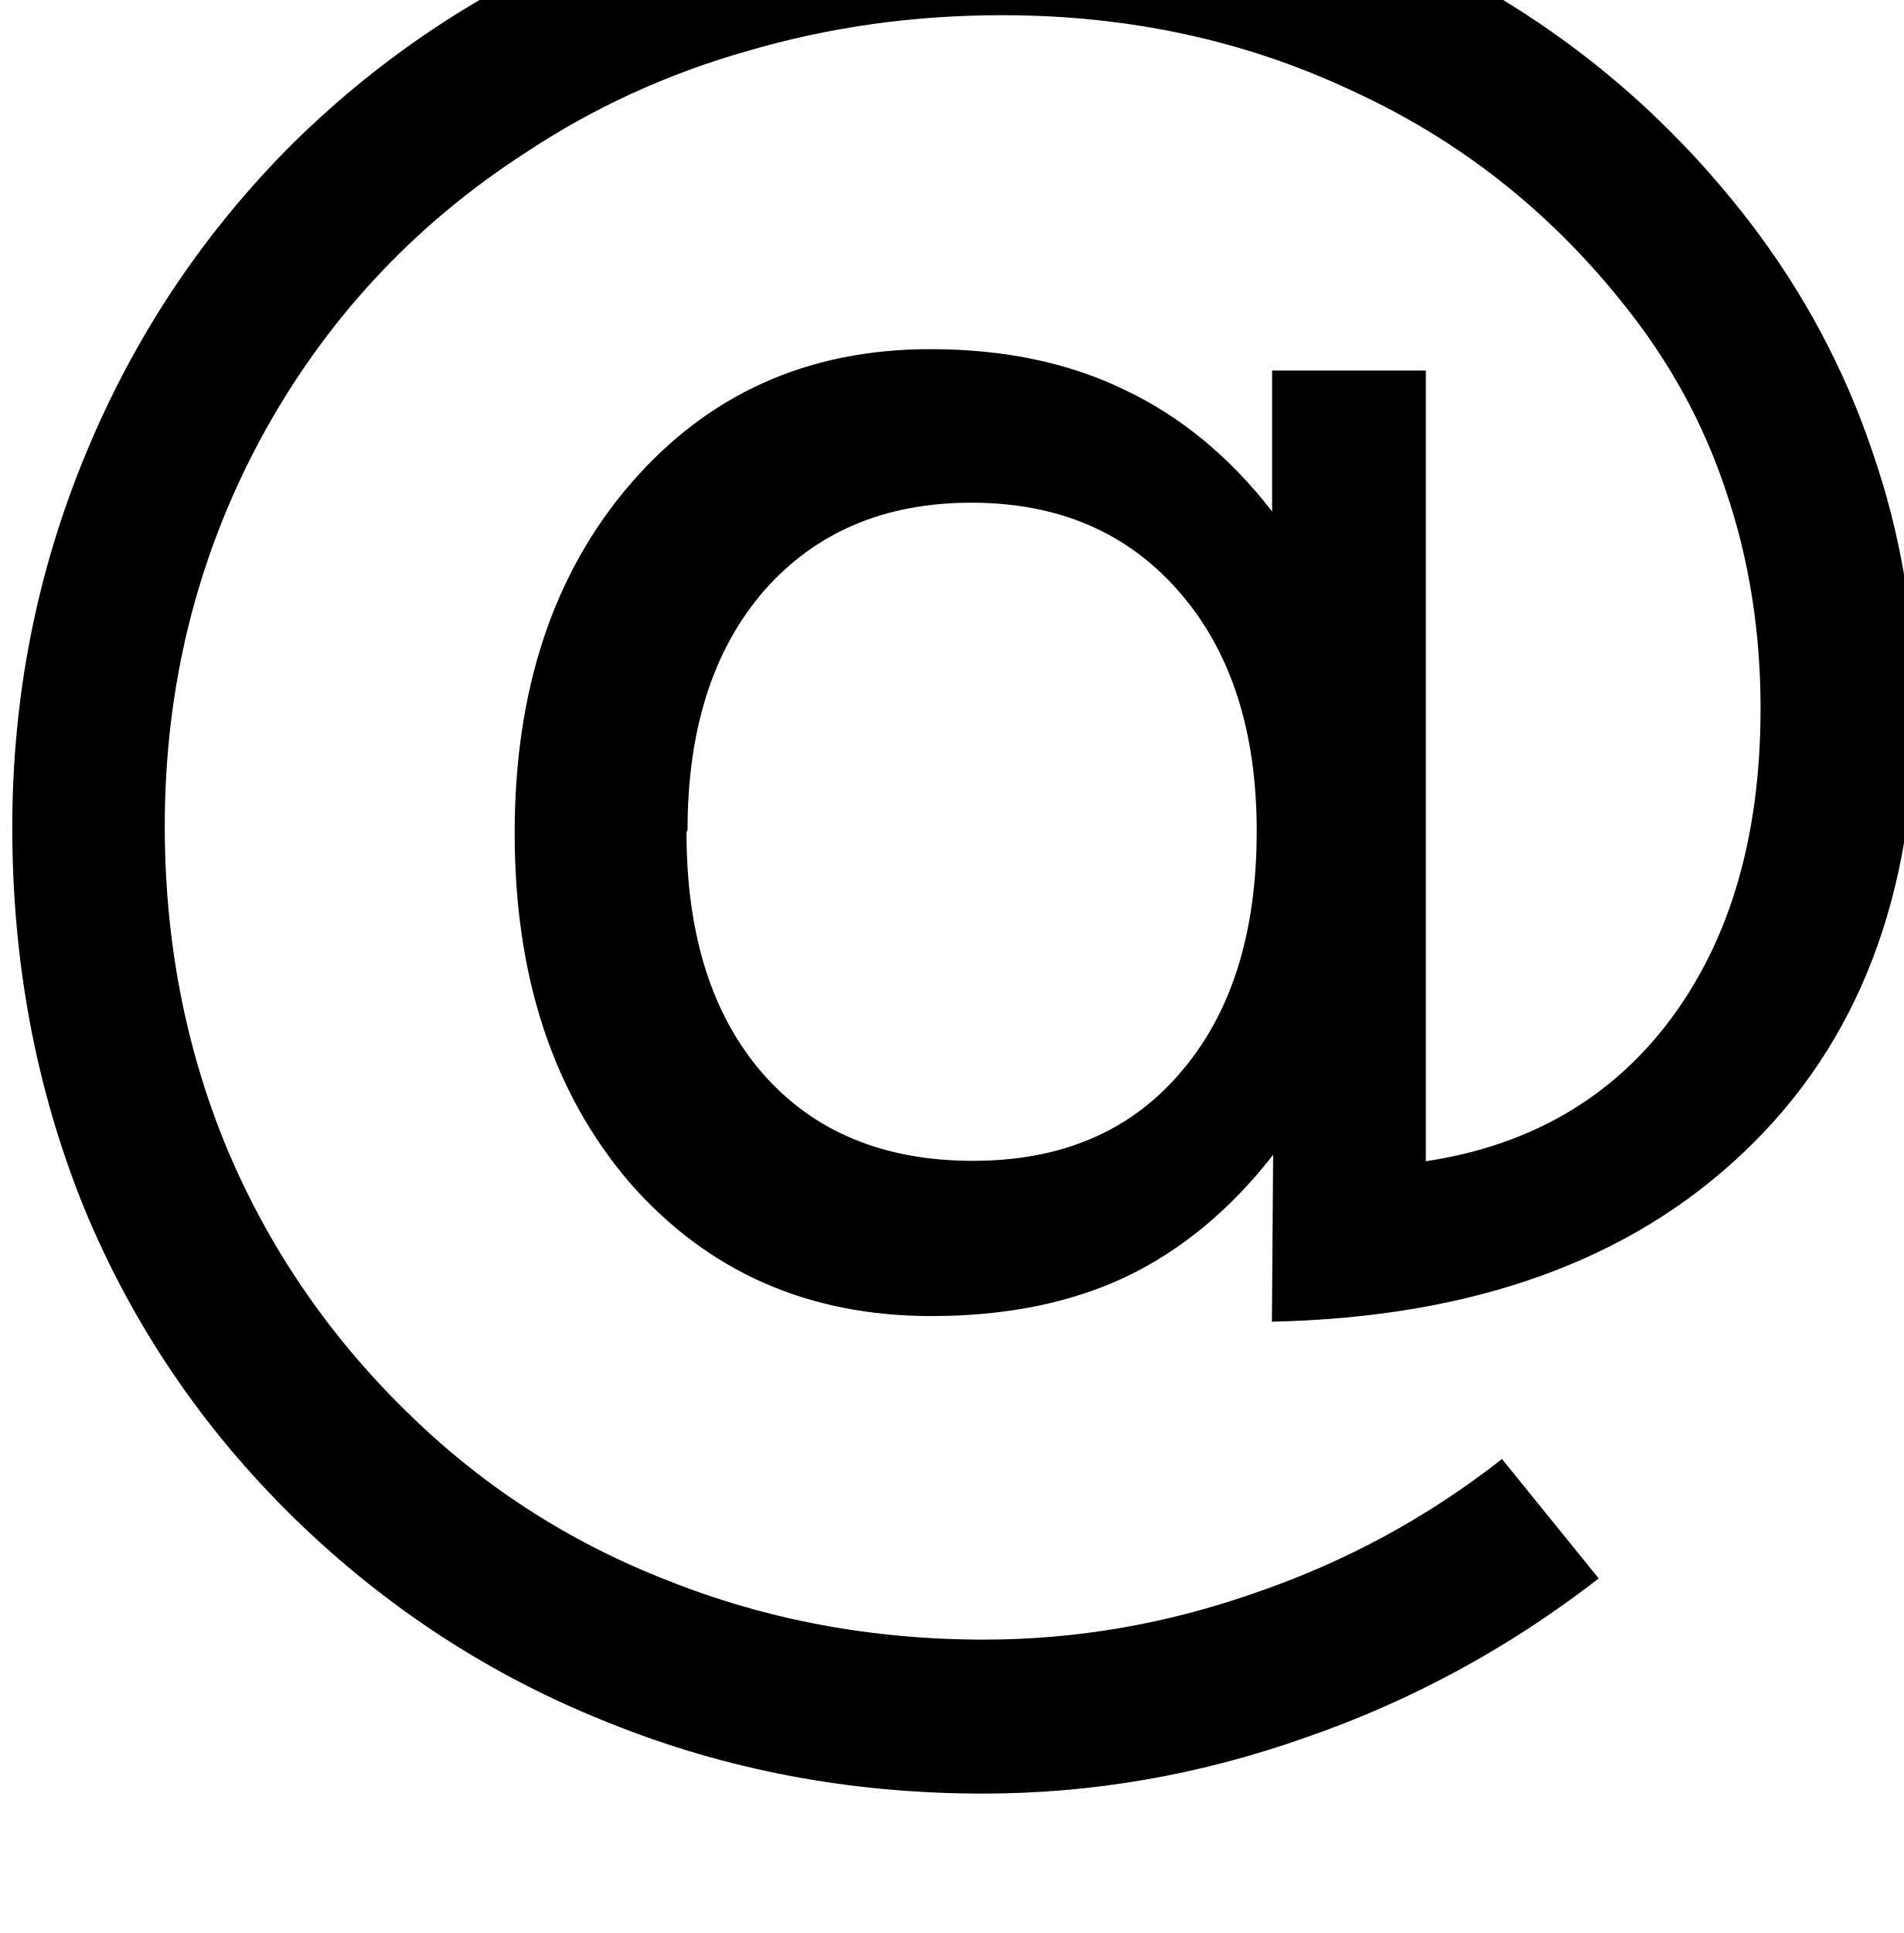
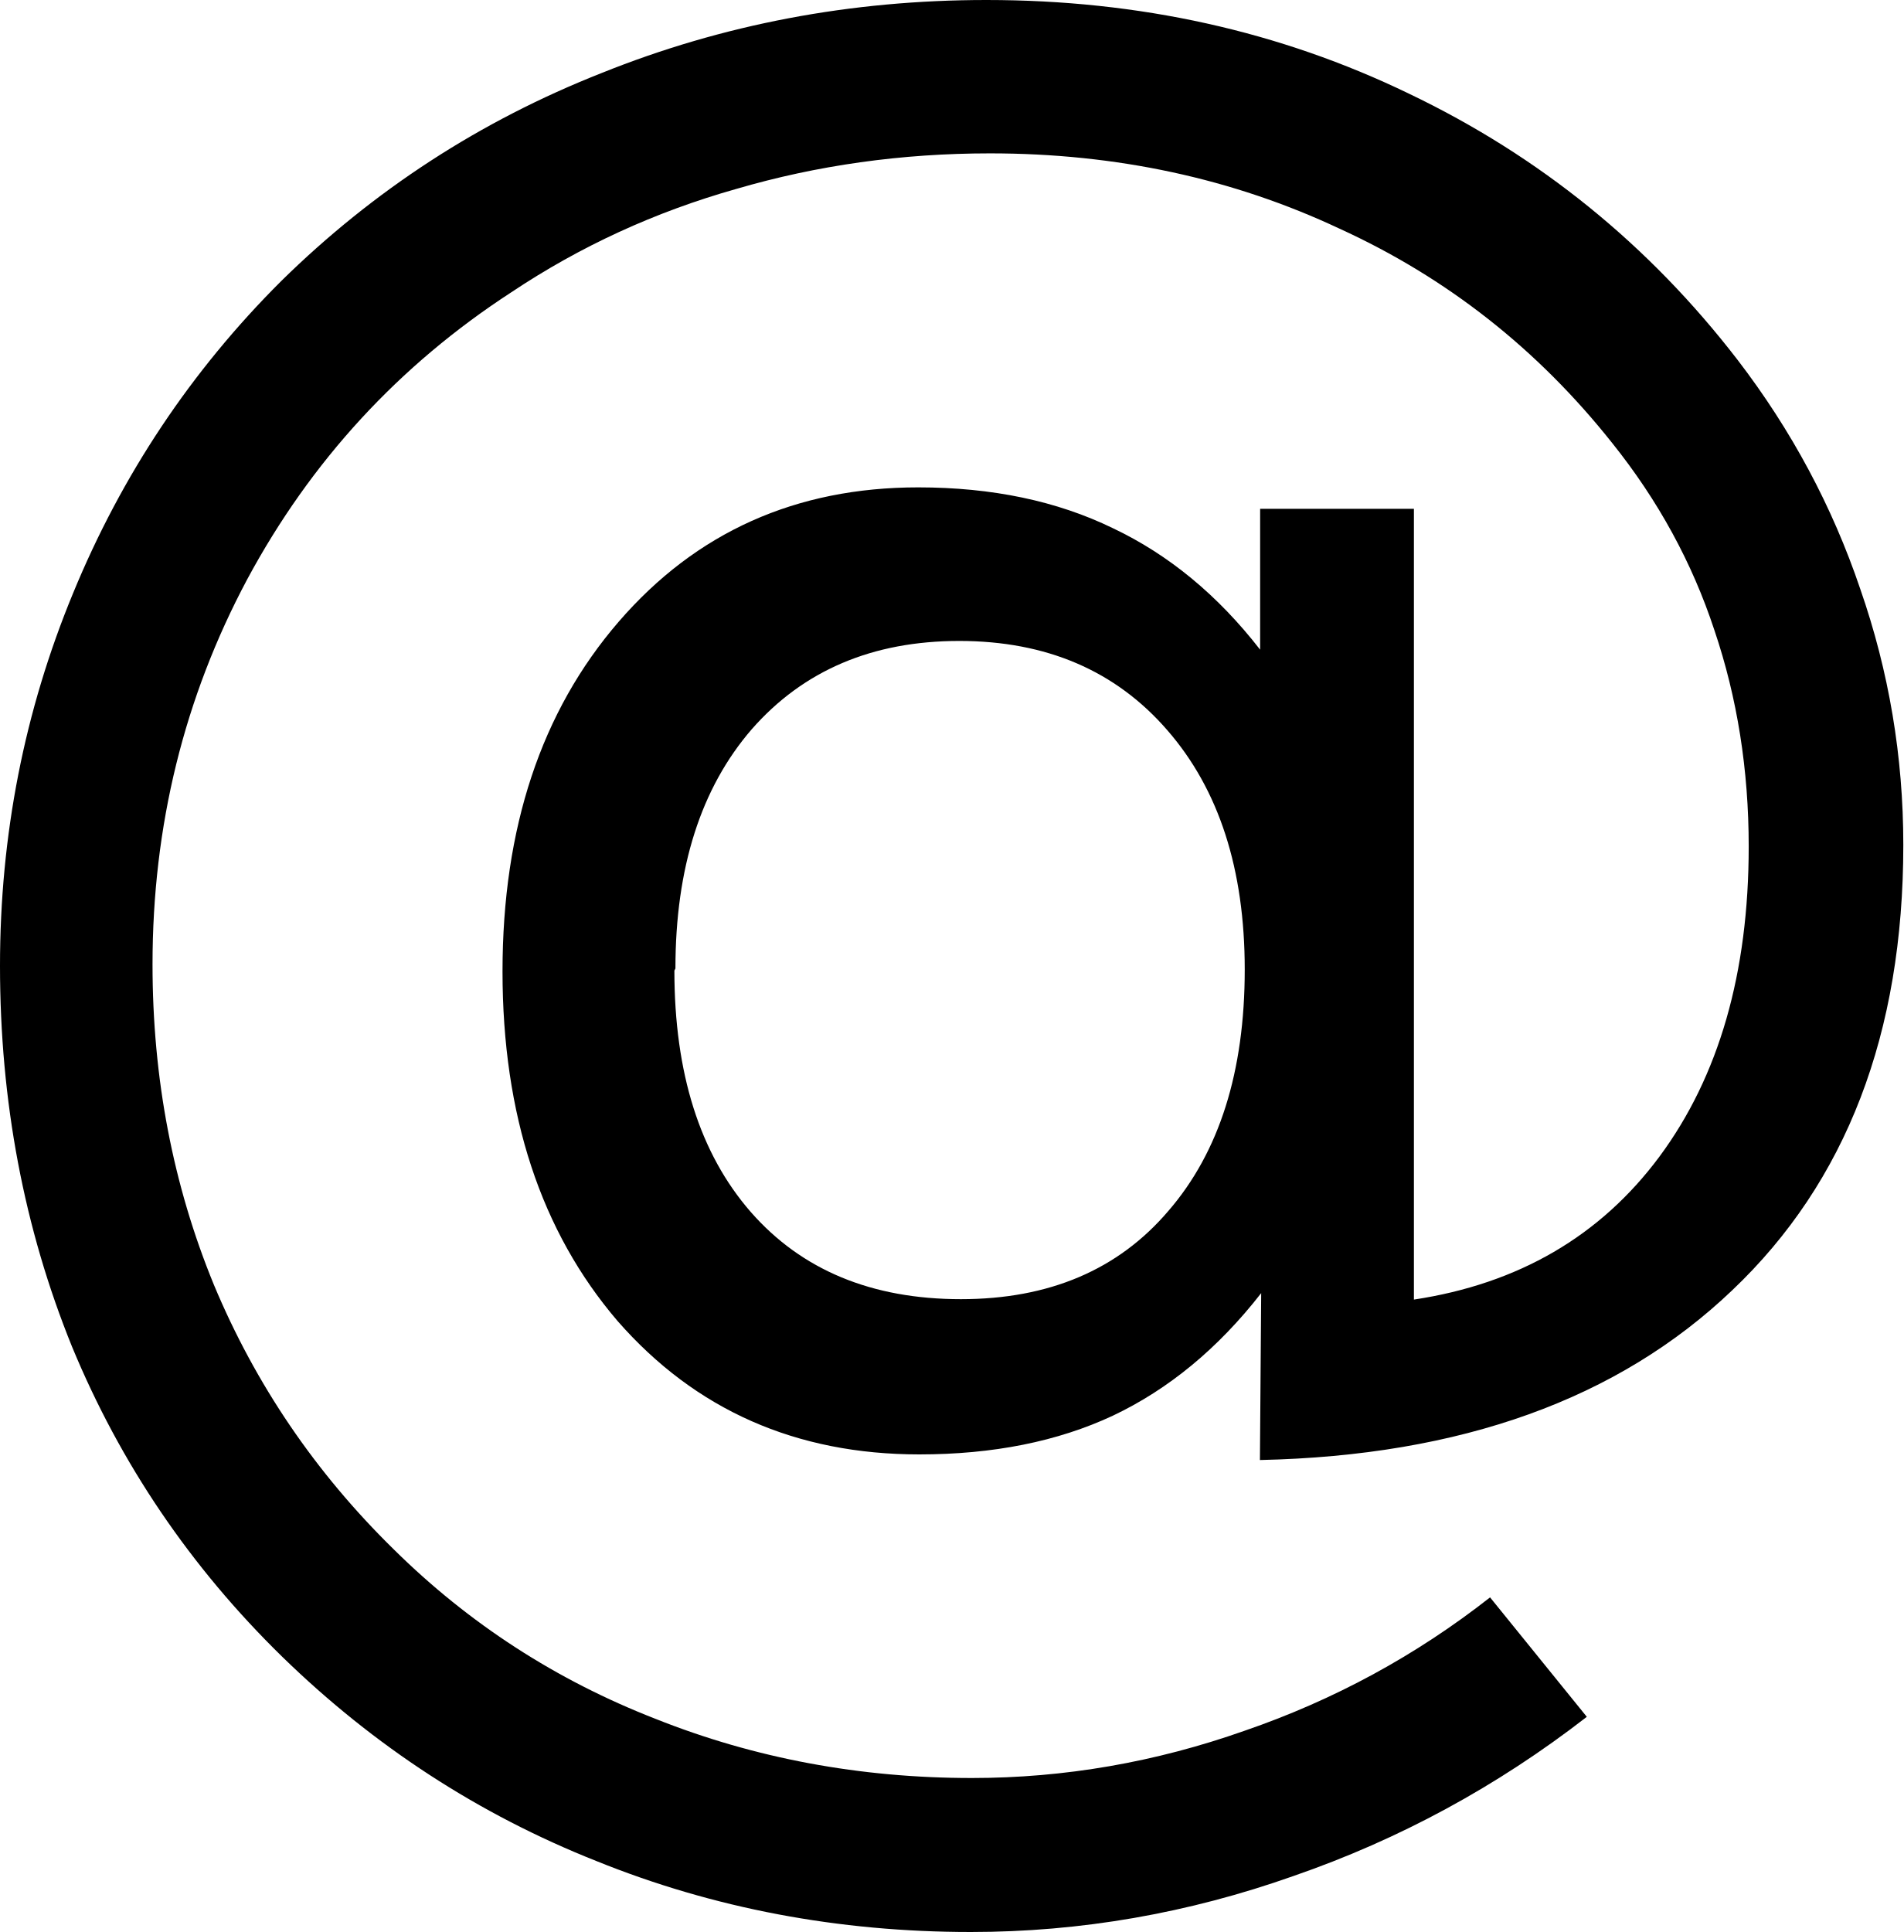
- <svg xmlns="http://www.w3.org/2000/svg" width="9.15mm" height="9.29mm" version="1.1" viewBox="0 0 9.15 9.29">
-   <g transform="translate(-37.3 -103)">
-     <g aria-label="@">
-       <path d="m40.6 107q0 0.739 0.367 1.16 0.367 0.419 1.01 0.419 0.636 0 0.997-0.424 0.367-0.424 0.367-1.16 0-0.723-0.372-1.15-0.372-0.429-1-0.429-0.625 0-0.997 0.424-0.367 0.424-0.367 1.15zm2.82 1.55q-0.31 0.398-0.713 0.589-0.398 0.186-0.93 0.186-0.889 0-1.45-0.641-0.553-0.646-0.553-1.68t0.558-1.68q0.558-0.646 1.44-0.646 0.532 0 0.935 0.196 0.403 0.191 0.708 0.584v-0.677h0.739v3.8q0.754-0.114 1.18-0.687 0.429-0.579 0.429-1.49 0-0.553-0.165-1.04-0.16-0.486-0.491-0.899-0.537-0.677-1.31-1.03-0.77-0.362-1.68-0.362-0.636 0-1.22 0.171-0.584 0.165-1.08 0.496-0.811 0.527-1.27 1.38-0.455 0.853-0.455 1.85 0 0.822 0.295 1.54 0.3 0.718 0.863 1.27 0.543 0.537 1.26 0.816 0.713 0.284 1.52 0.284 0.667 0 1.31-0.227 0.646-0.222 1.18-0.641l0.465 0.574q-0.646 0.501-1.41 0.765-0.76 0.269-1.55 0.269-0.956 0-1.8-0.341-0.847-0.336-1.51-0.982-0.661-0.646-1.01-1.49-0.346-0.853-0.346-1.83 0-0.941 0.351-1.79 0.351-0.853 1-1.5 0.667-0.656 1.54-1 0.873-0.351 1.85-0.351 1.1 0 2.03 0.45 0.941 0.45 1.58 1.28 0.388 0.506 0.589 1.1 0.207 0.594 0.207 1.23 0 1.36-0.822 2.14-0.822 0.785-2.27 0.816z" stroke-width=".265" />
+ <svg xmlns="http://www.w3.org/2000/svg" width="9.147mm" height="9.284mm" version="1.1" viewBox="0 0 9.147 9.284" id="svg8">
+   <defs id="defs12" />
+   <g transform="translate(-37.359,-102.336)" id="g6">
+     <g aria-label="@" id="g4">
+       <path d="m 40.6,107 q 0,0.739 0.367,1.16 0.367,0.419 1.01,0.419 0.636,0 0.997,-0.424 0.367,-0.424 0.367,-1.16 0,-0.723 -0.372,-1.15 -0.372,-0.429 -1,-0.429 -0.625,0 -0.997,0.424 -0.367,0.424 -0.367,1.15 z m 2.82,1.55 q -0.31,0.398 -0.713,0.589 -0.398,0.186 -0.93,0.186 -0.889,0 -1.45,-0.641 -0.553,-0.646 -0.553,-1.68 0,-1.034 0.558,-1.68 0.558,-0.646 1.44,-0.646 0.532,0 0.935,0.196 0.403,0.191 0.708,0.584 v -0.677 h 0.739 v 3.8 q 0.754,-0.114 1.18,-0.687 0.429,-0.579 0.429,-1.49 0,-0.553 -0.165,-1.04 -0.16,-0.486 -0.491,-0.899 -0.537,-0.677 -1.31,-1.03 -0.77,-0.362 -1.68,-0.362 -0.636,0 -1.22,0.171 -0.584,0.165 -1.08,0.496 -0.811,0.527 -1.27,1.38 -0.455,0.853 -0.455,1.85 0,0.822 0.295,1.54 0.3,0.718 0.863,1.27 0.543,0.537 1.26,0.816 0.713,0.284 1.52,0.284 0.667,0 1.31,-0.227 0.646,-0.222 1.18,-0.641 l 0.465,0.574 q -0.646,0.501 -1.41,0.765 -0.76,0.269 -1.55,0.269 -0.956,0 -1.8,-0.341 -0.847,-0.336 -1.51,-0.982 -0.661,-0.646 -1.01,-1.49 -0.346,-0.853 -0.346,-1.83 0,-0.941 0.351,-1.79 0.351,-0.853 1,-1.5 0.667,-0.656 1.54,-1 0.873,-0.351 1.85,-0.351 1.1,0 2.03,0.45 0.941,0.45 1.58,1.28 0.388,0.506 0.589,1.1 0.207,0.594 0.207,1.23 0,1.36 -0.822,2.14 -0.822,0.785 -2.27,0.816 z" id="path2" style="stroke-width:0.265" />
    </g>
  </g>
</svg>
